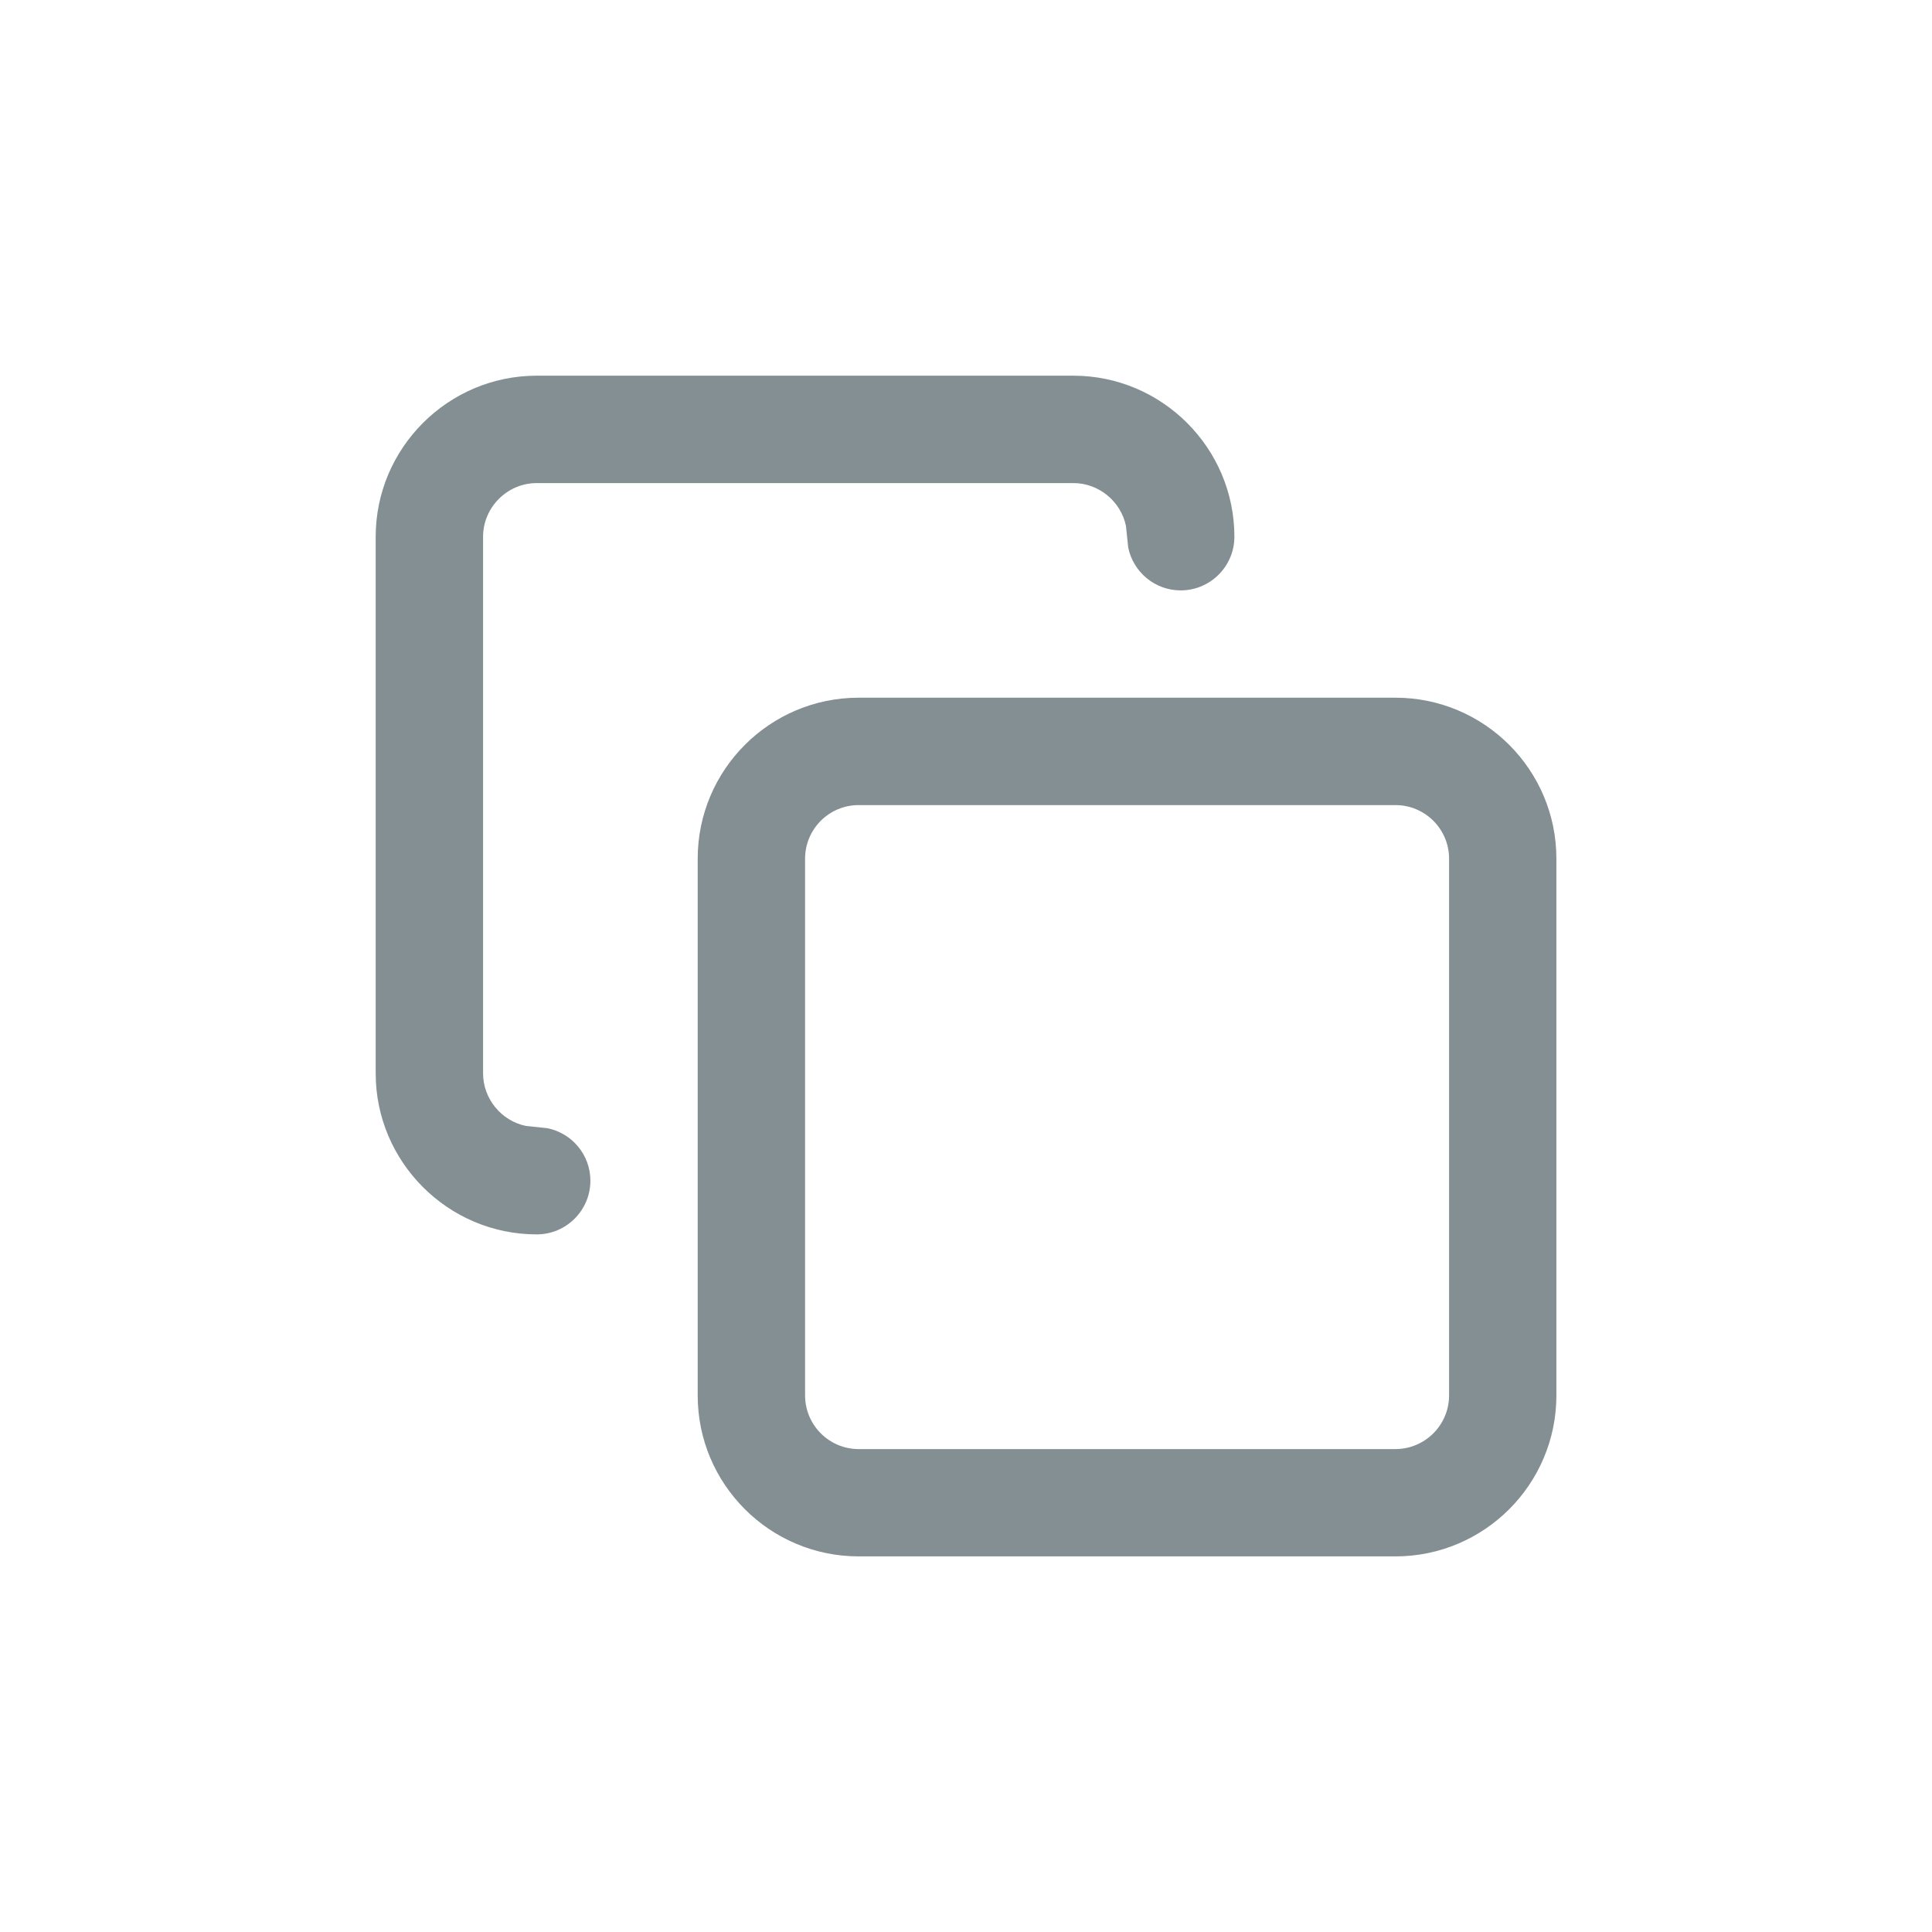
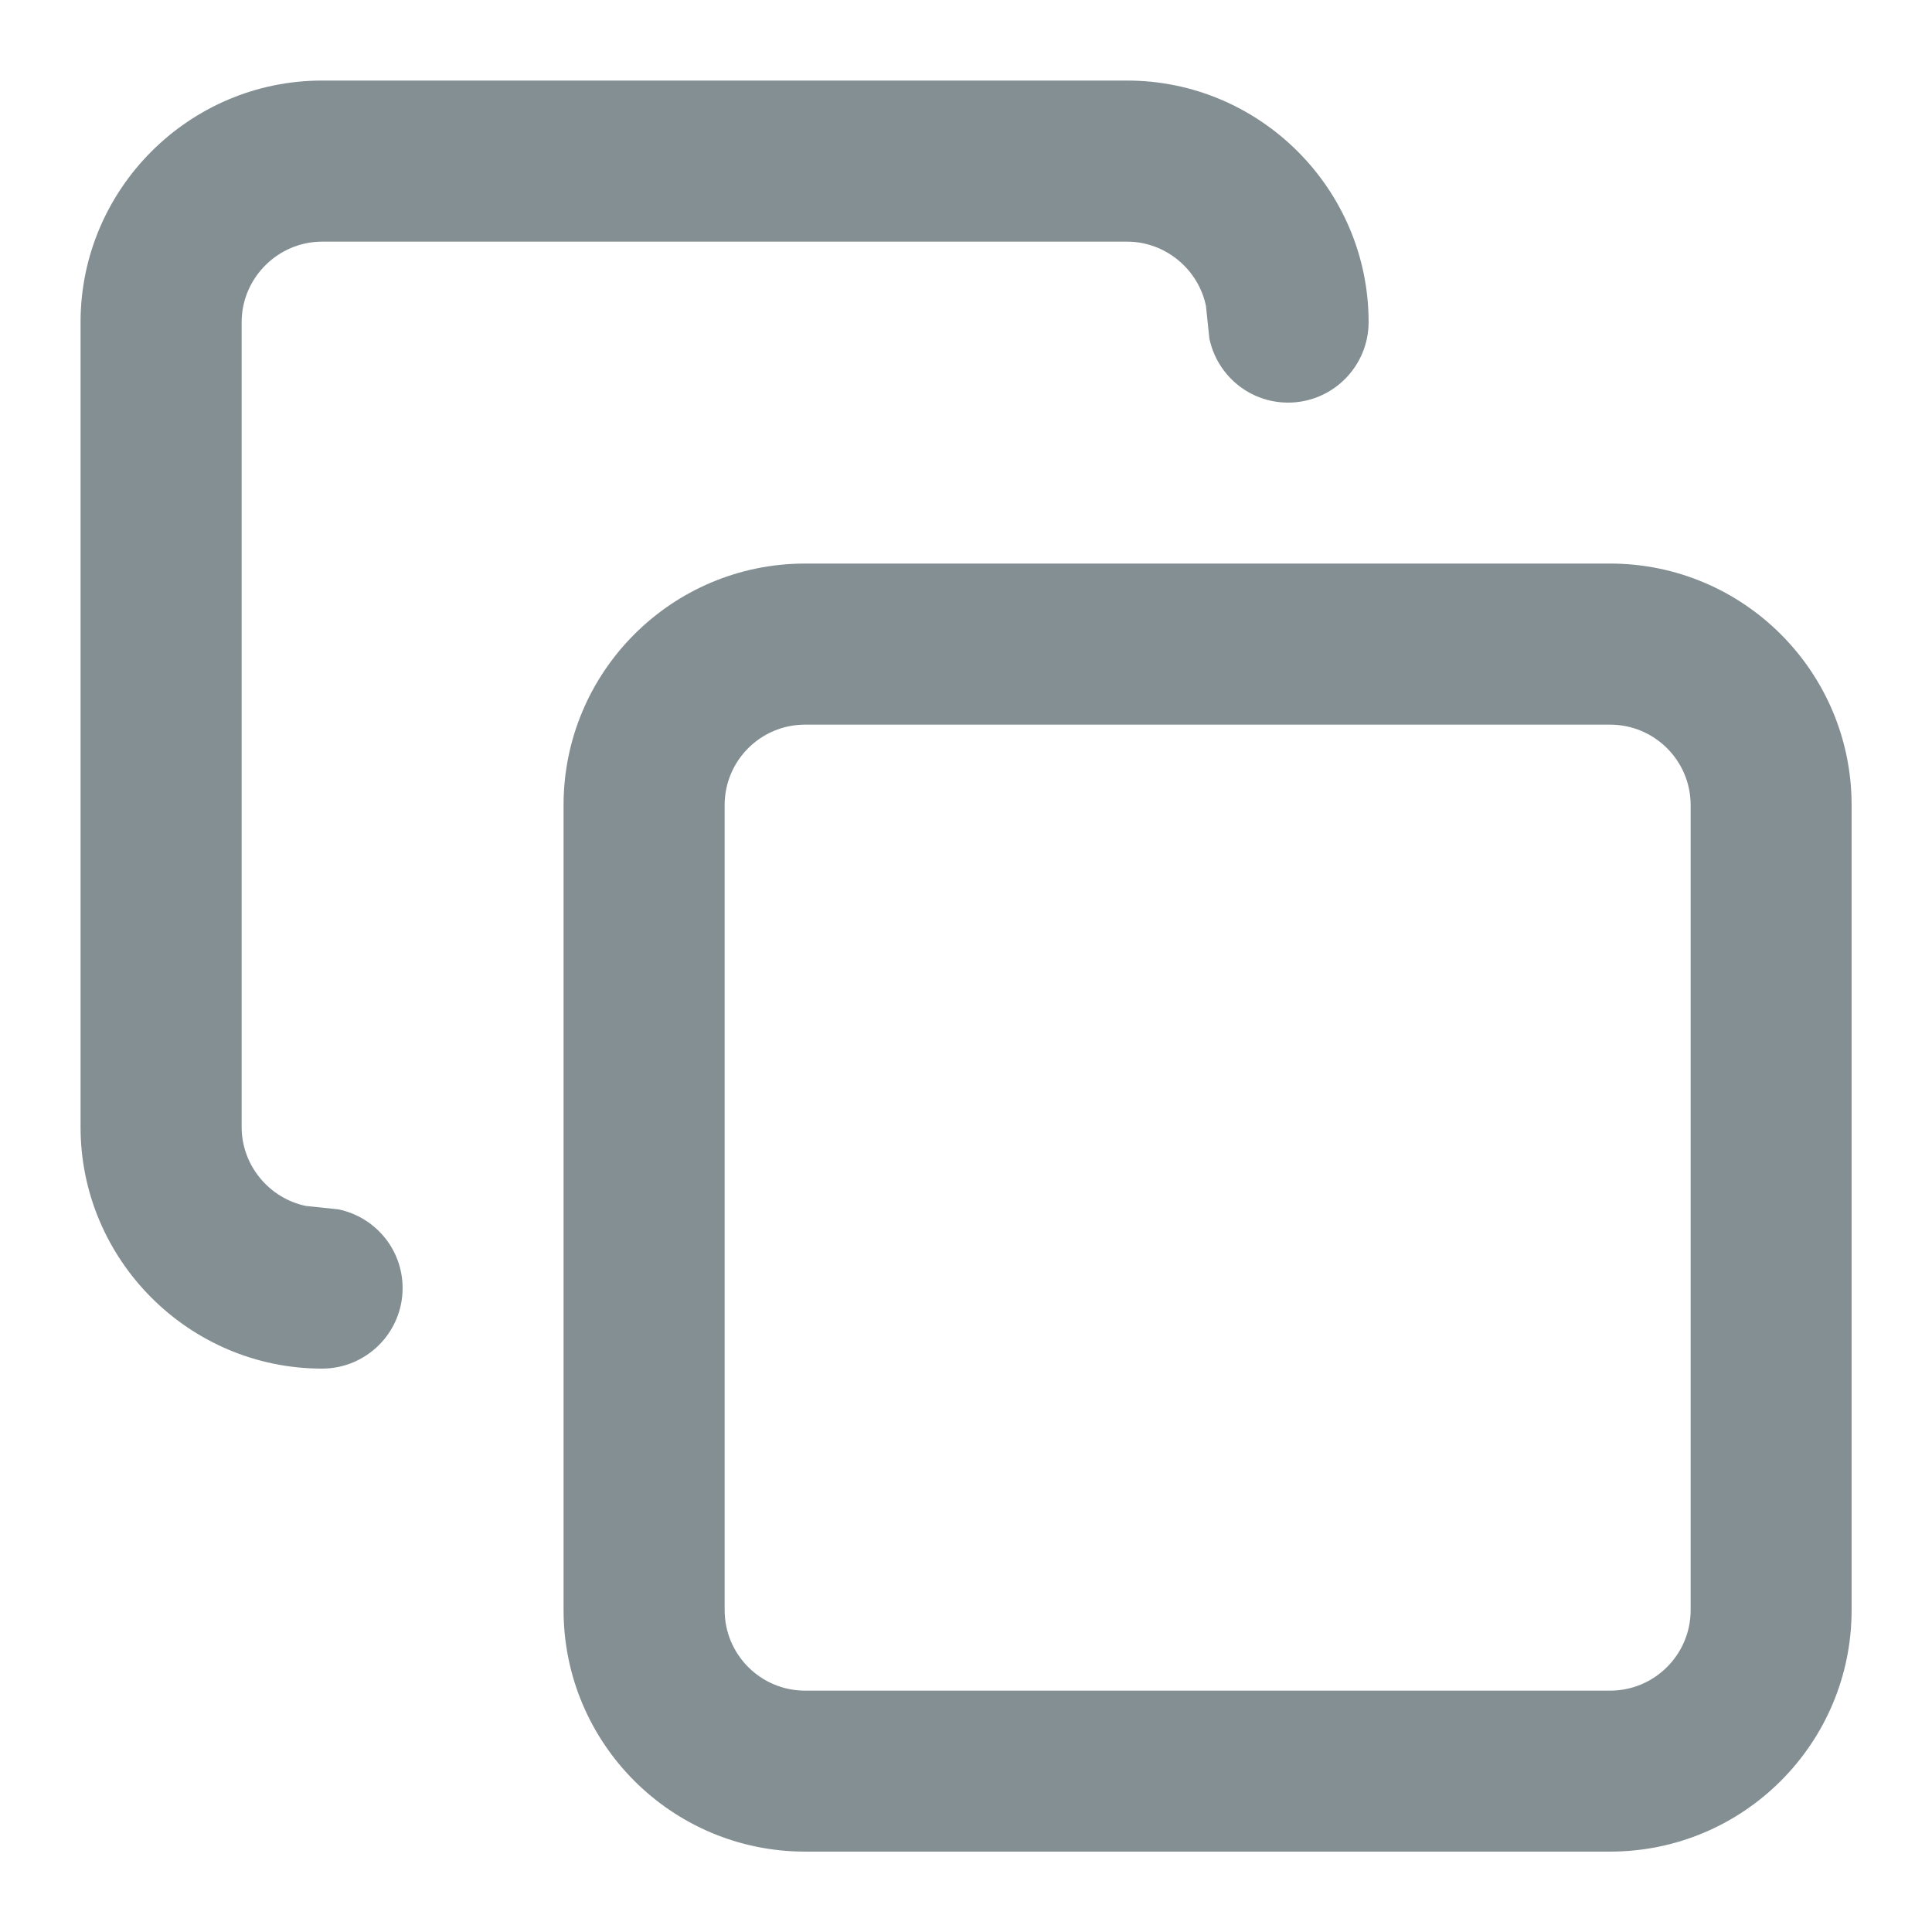
<svg xmlns="http://www.w3.org/2000/svg" viewBox="0 0 24 24" fill="none">
-   <g transform="translate(4.667 4.667)">
+   <g transform="translate(1.0008 1.0008) scale(1.5)">
    <path d="M12.667 4C13.771 4 14.667 4.896 14.667 6V12.667C14.667 13.771 13.771 14.667 12.667 14.667H6C4.896 14.667 4 13.771 4 12.667V6C4 4.896 4.896 4 6 4H12.667ZM6 5.334C5.632 5.334 5.334 5.632 5.334 6V12.667C5.334 13.035 5.632 13.334 6 13.334H12.667C13.035 13.334 13.334 13.035 13.334 12.667V6C13.334 5.632 13.035 5.334 12.667 5.334H6ZM8.667 0C9.768 0 10.667 0.899 10.667 2C10.667 2.368 10.368 2.667 10 2.667C9.678 2.667 9.41 2.438 9.348 2.134L9.32 1.866C9.257 1.564 8.986 1.334 8.667 1.334H2C1.635 1.334 1.334 1.635 1.334 2V8.667C1.334 8.986 1.564 9.257 1.866 9.32L2.134 9.348C2.438 9.41 2.667 9.678 2.667 10C2.667 10.368 2.368 10.667 2 10.667C0.899 10.667 0 9.768 0 8.667V2C0 0.899 0.899 0 2 0H8.667Z" fill="#838F92" />
  </g>
</svg>
